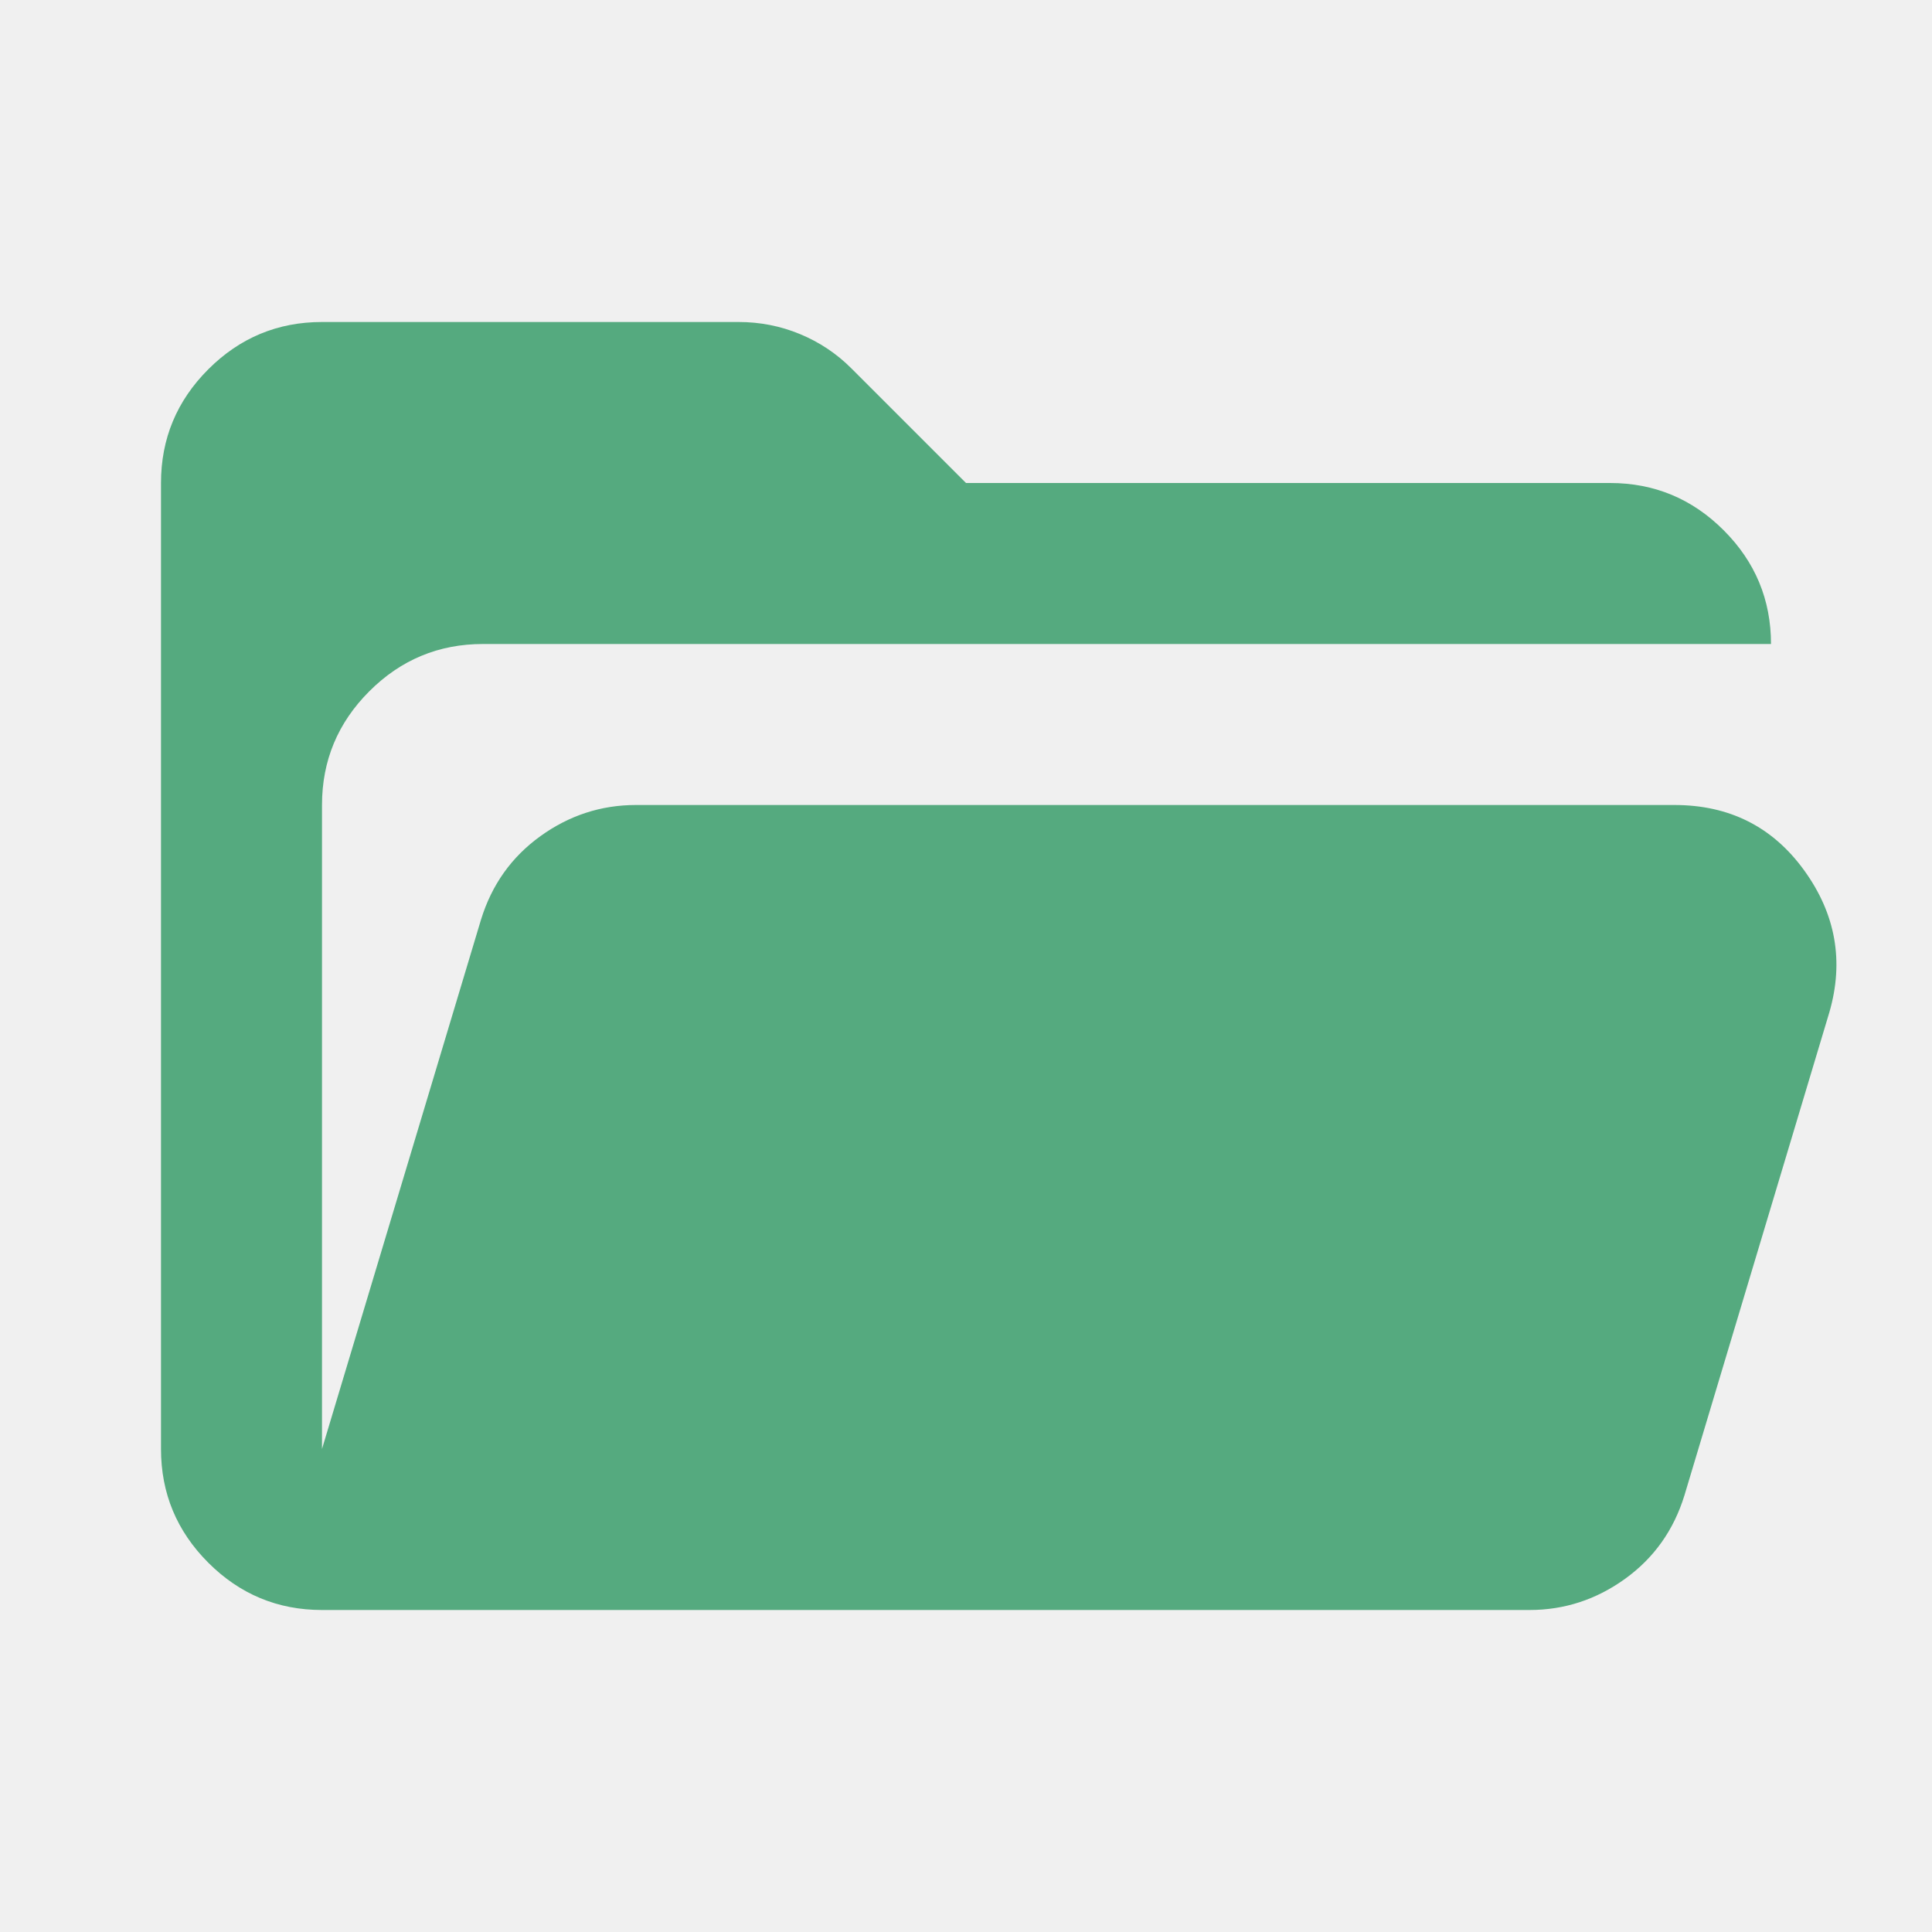
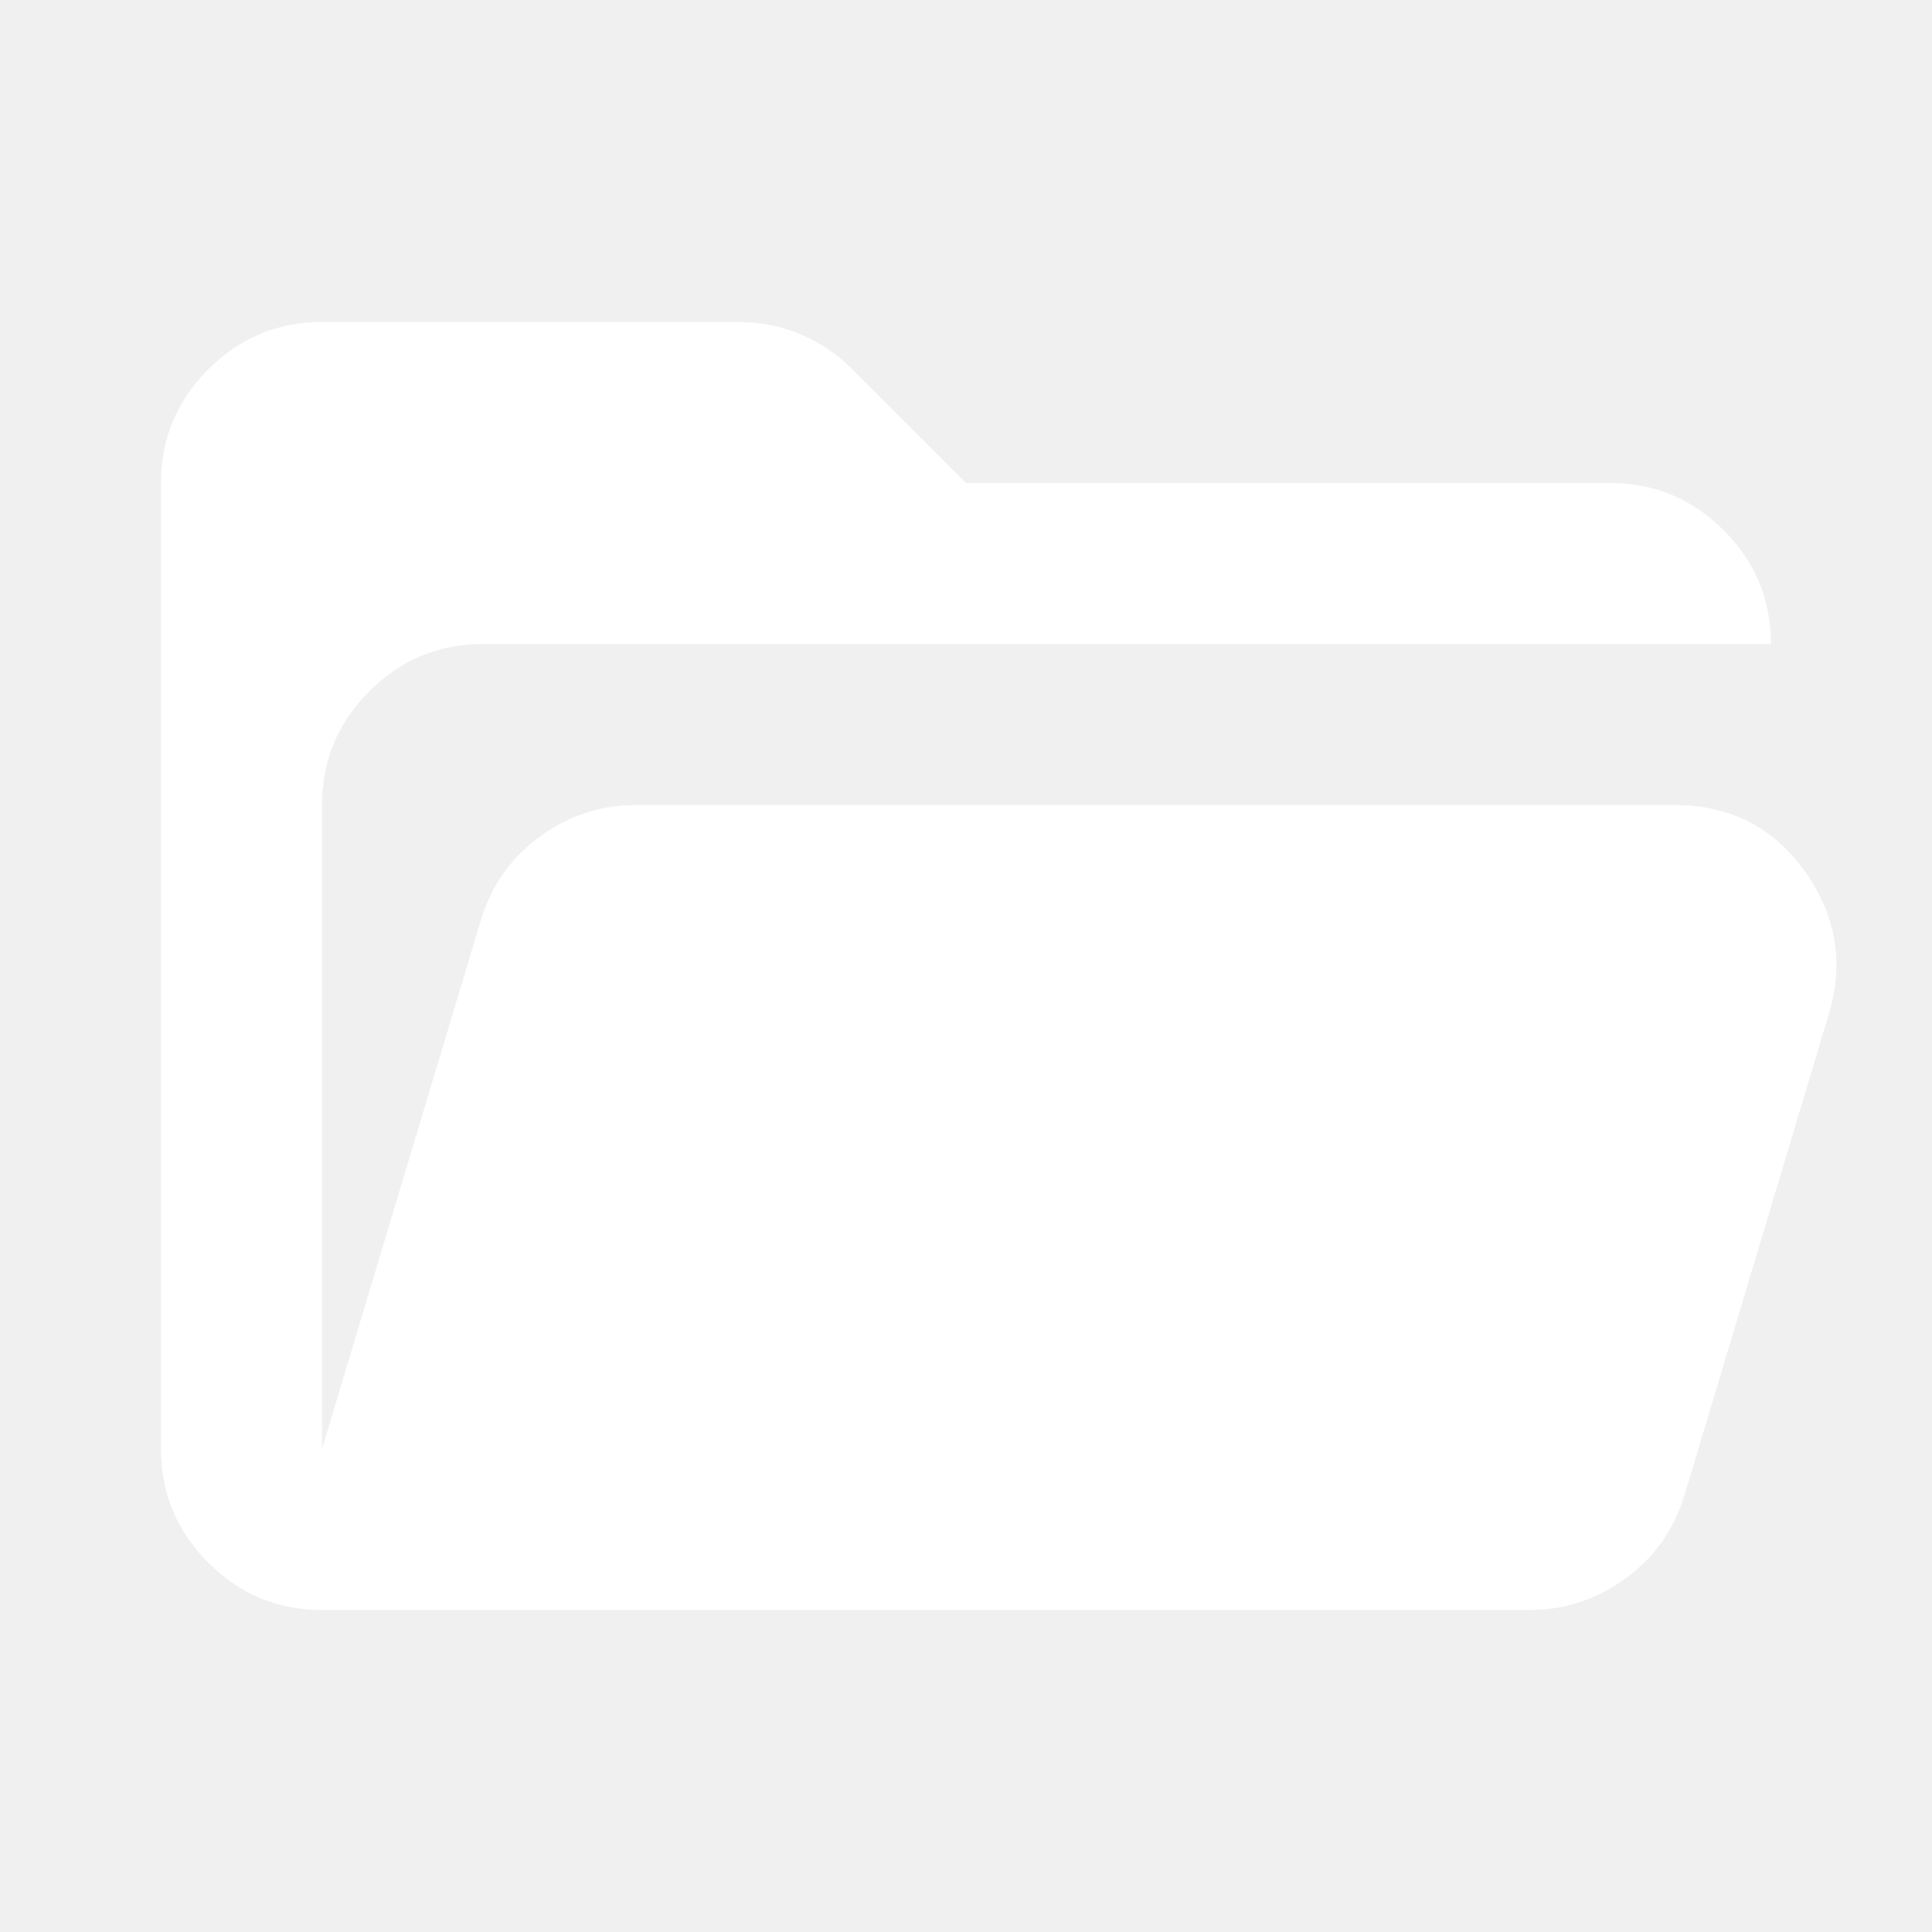
<svg xmlns="http://www.w3.org/2000/svg" height="24" viewBox="0 -960 960 960" width="24">
-   <path fill="#55aa7f" d="M160-160q-33 0-56.5-23.5T80-240v-480q0-33 23.5-56.5T160-800h207q16 0 30.5 6t25.5 17l57 57h320q33 0 56.5 23.5T880-640H240q-33 0-56.5 23.5T160-560v320l79-263q8-26 29.5-41.5T316-560h516q41 0 64.5 32.5T909-457l-72 240q-8 26-29.5 41.5T760-160H160Z" />
+   <path fill="#FFFFFF" d="M160-160q-33 0-56.5-23.5T80-240v-480q0-33 23.5-56.5T160-800h207q16 0 30.5 6t25.5 17l57 57h320q33 0 56.5 23.5T880-640H240q-33 0-56.5 23.5T160-560v320l79-263q8-26 29.5-41.5T316-560h516q41 0 64.5 32.5T909-457l-72 240q-8 26-29.5 41.5T760-160H160Z" />
</svg>
